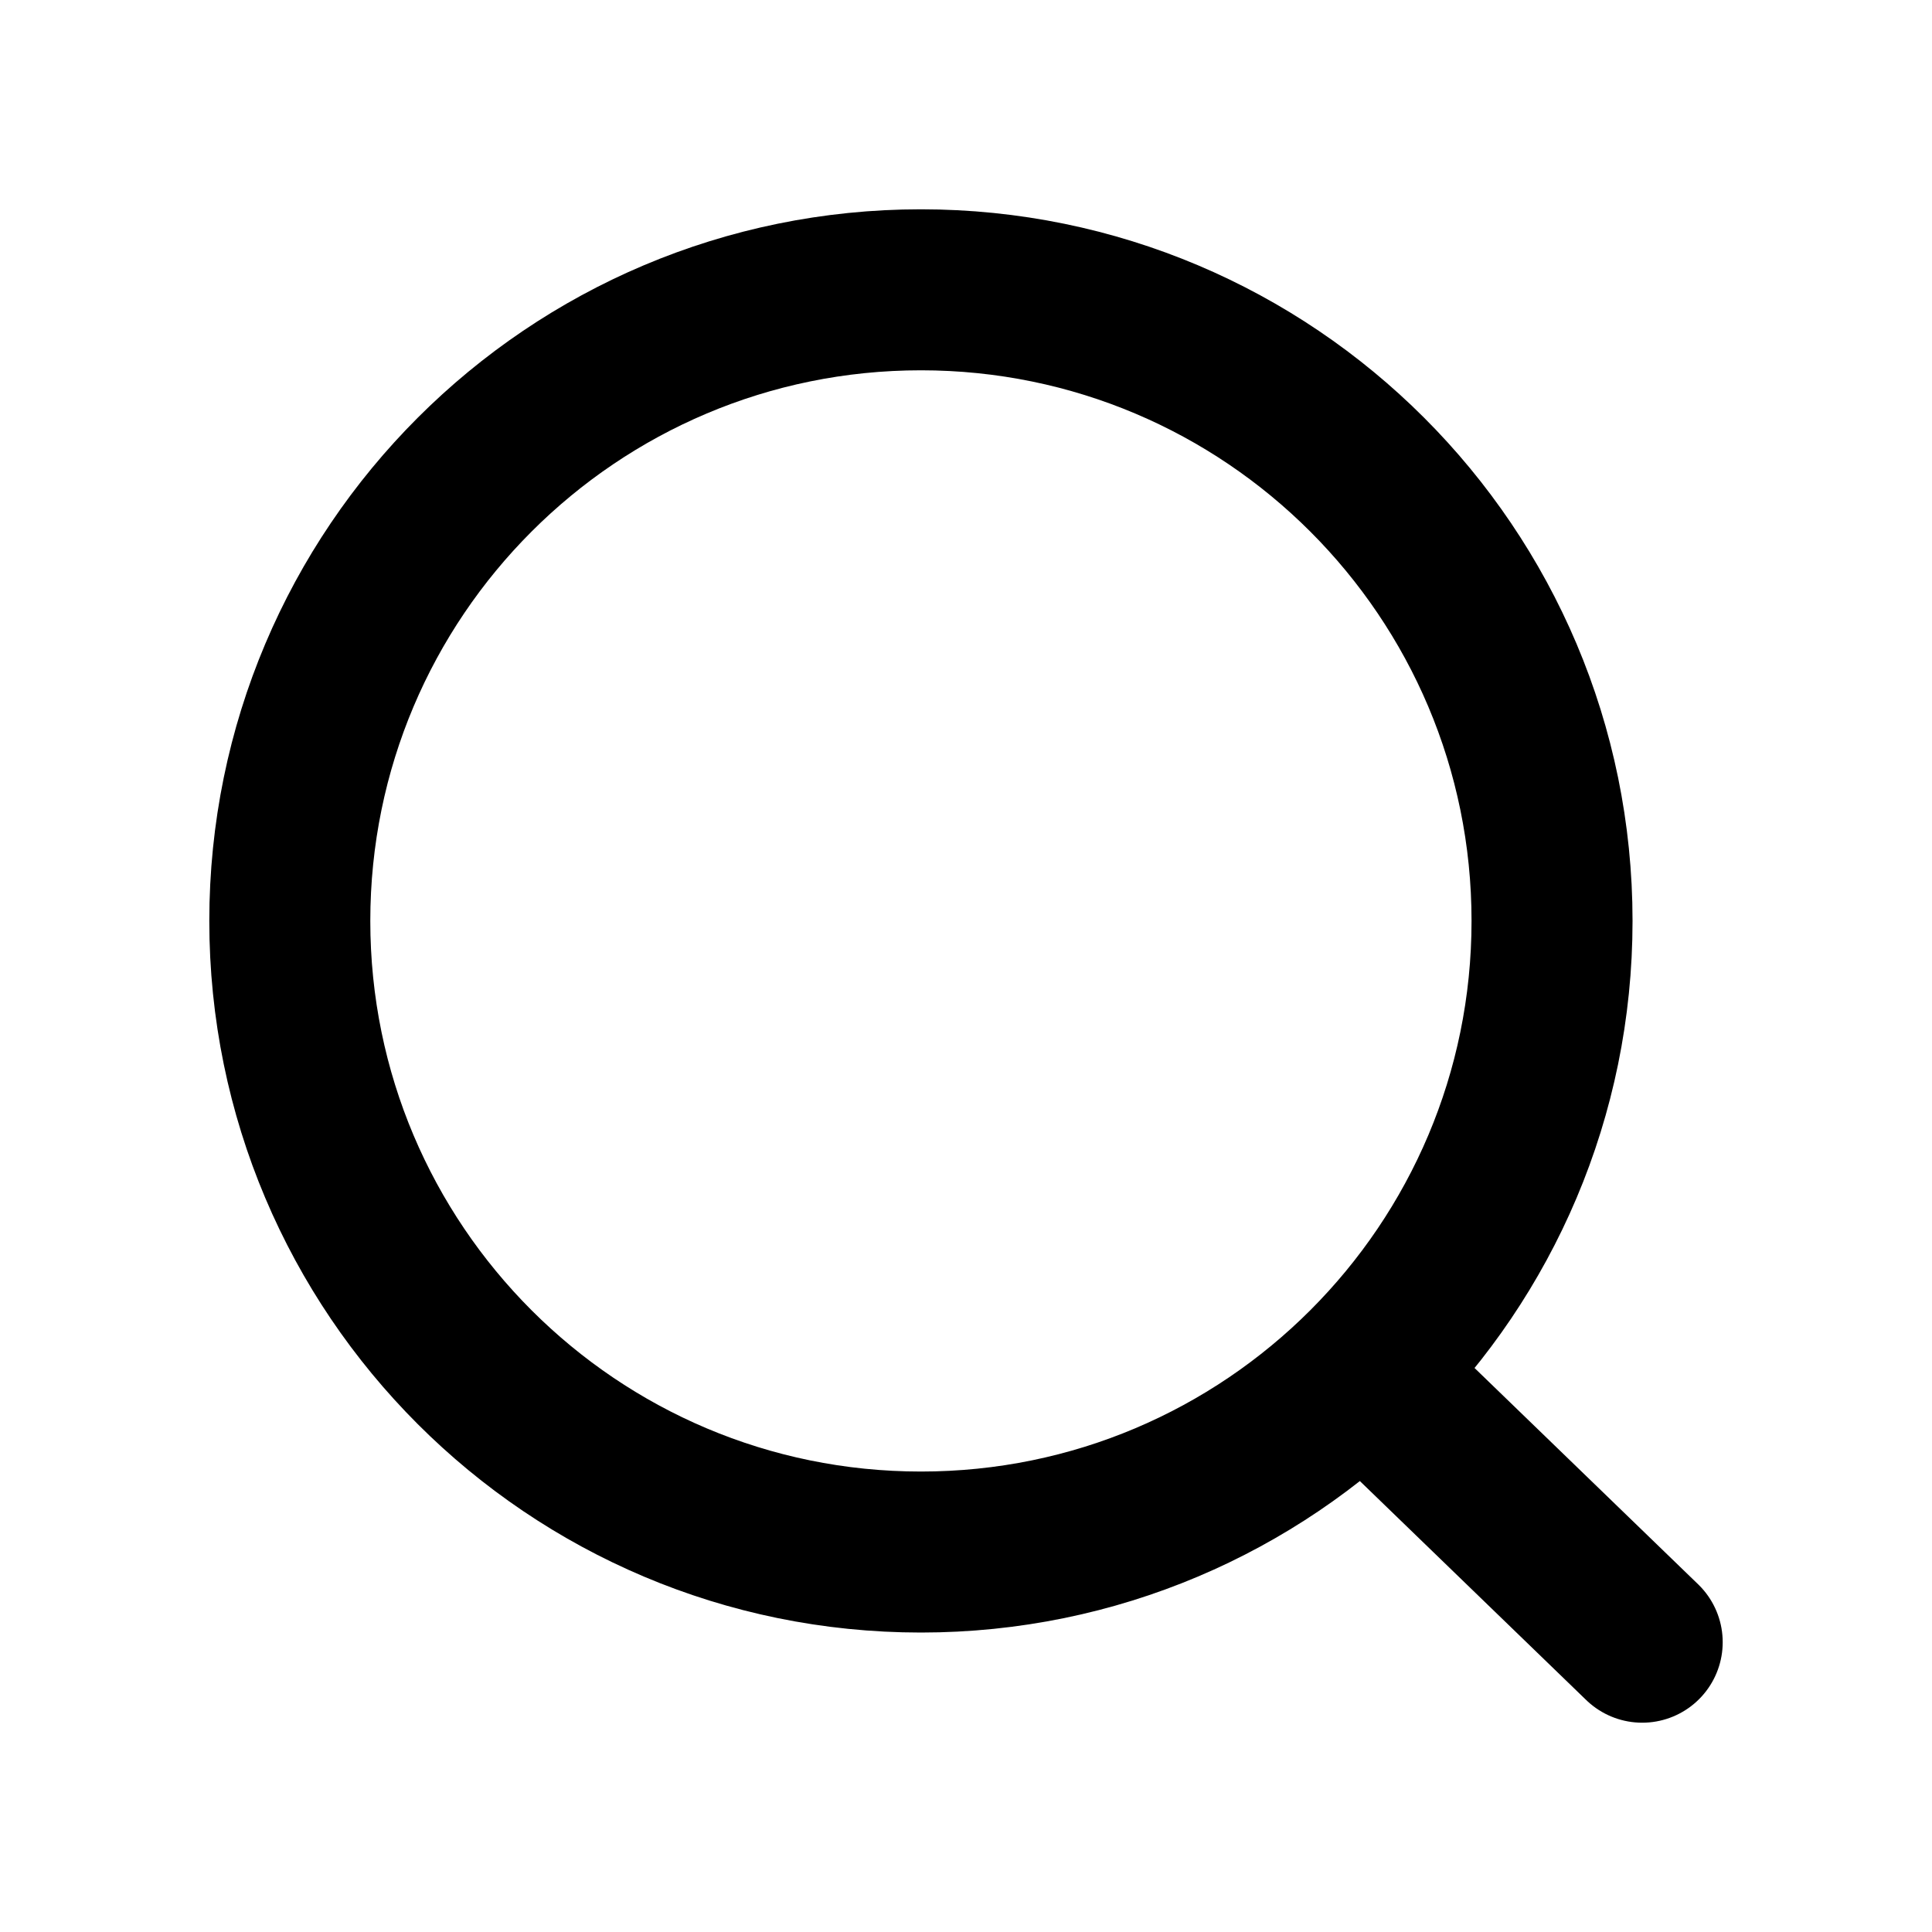
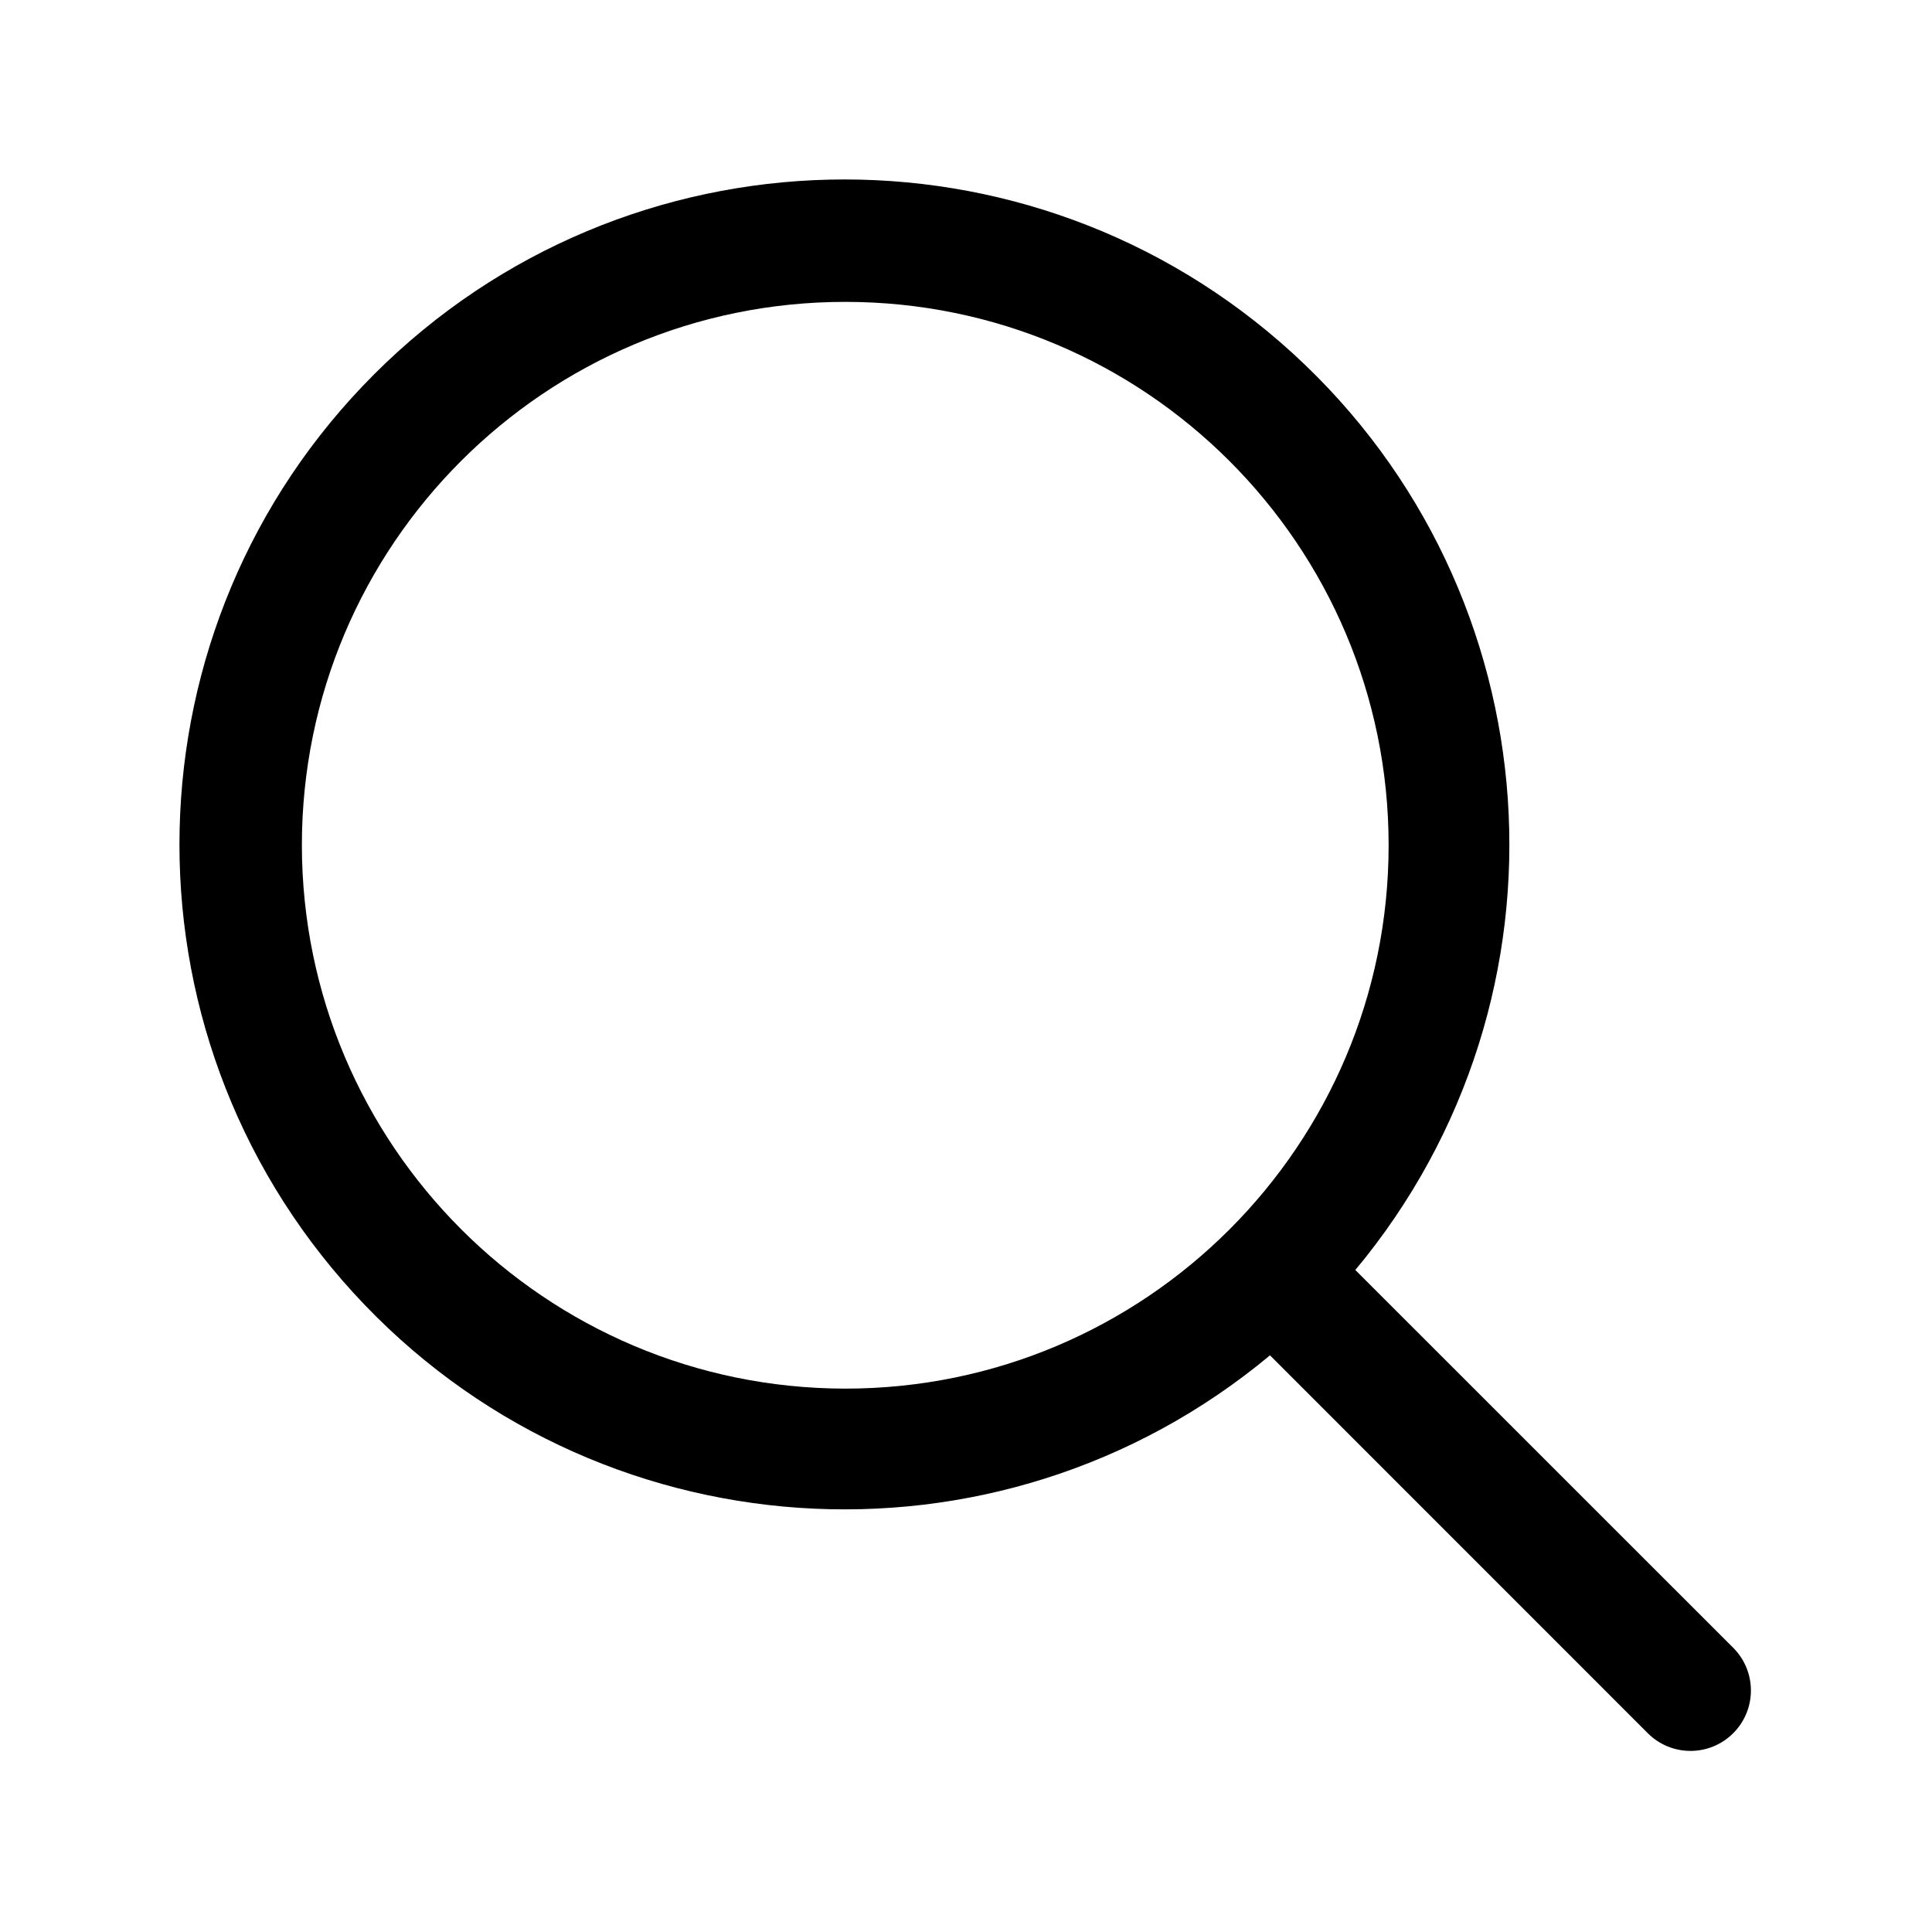
- <svg xmlns="http://www.w3.org/2000/svg" width="24" height="24" viewBox="0 0 24 24" fill="none">
-   <path d="M16.927 17.04L20.4 20.4M19.28 11.44C19.28 15.77 15.77 19.28 11.44 19.28C7.11 19.28 3.6 15.77 3.6 11.44C3.6 7.11 7.11 3.6 11.44 3.6C15.77 3.6 19.28 7.11 19.28 11.44Z" stroke="black" stroke-width="2" stroke-linecap="round" />
+ <svg xmlns="http://www.w3.org/2000/svg" width="32" height="32" fill="#000000" viewBox="0 0 256 256">
+   <path d="M229.66,218.34l-50.07-50.06a88.11,88.11,0,1,0-11.31,11.31l50.06,50.07a8,8,0,0,0,11.32-11.32ZM40,112a72,72,0,1,1,72,72A72.08,72.08,0,0,1,40,112Z" />
</svg>
